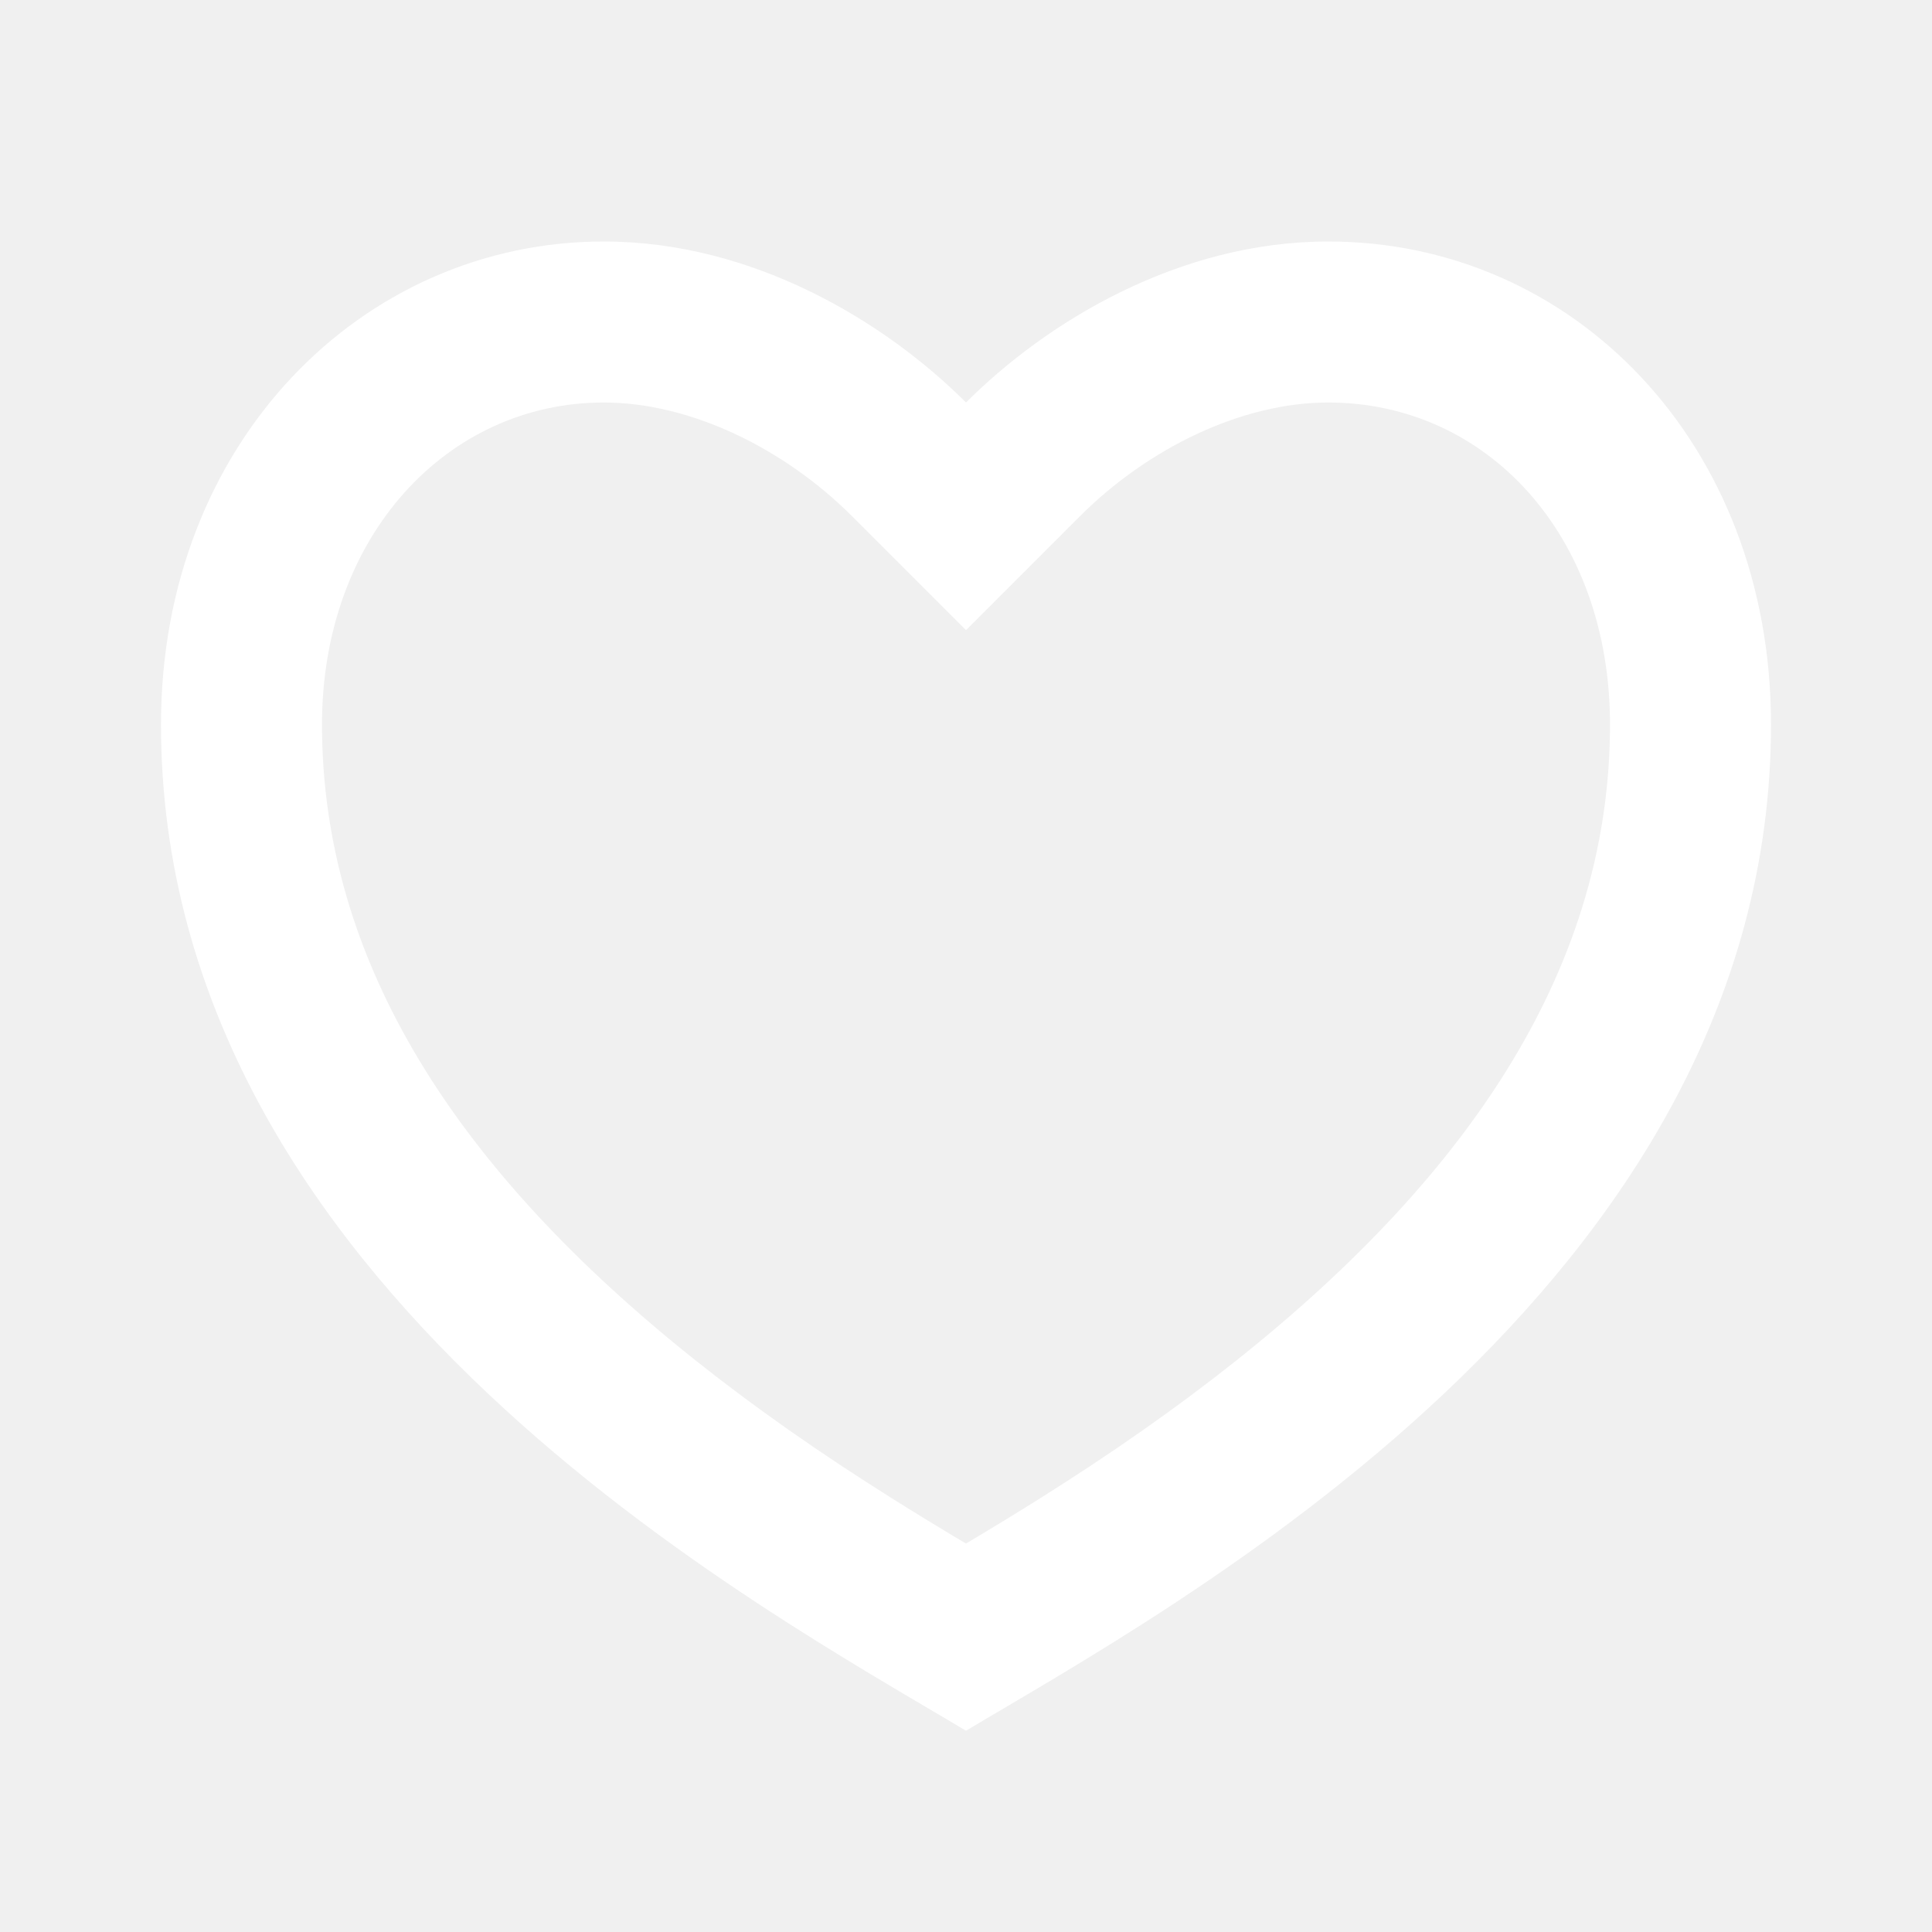
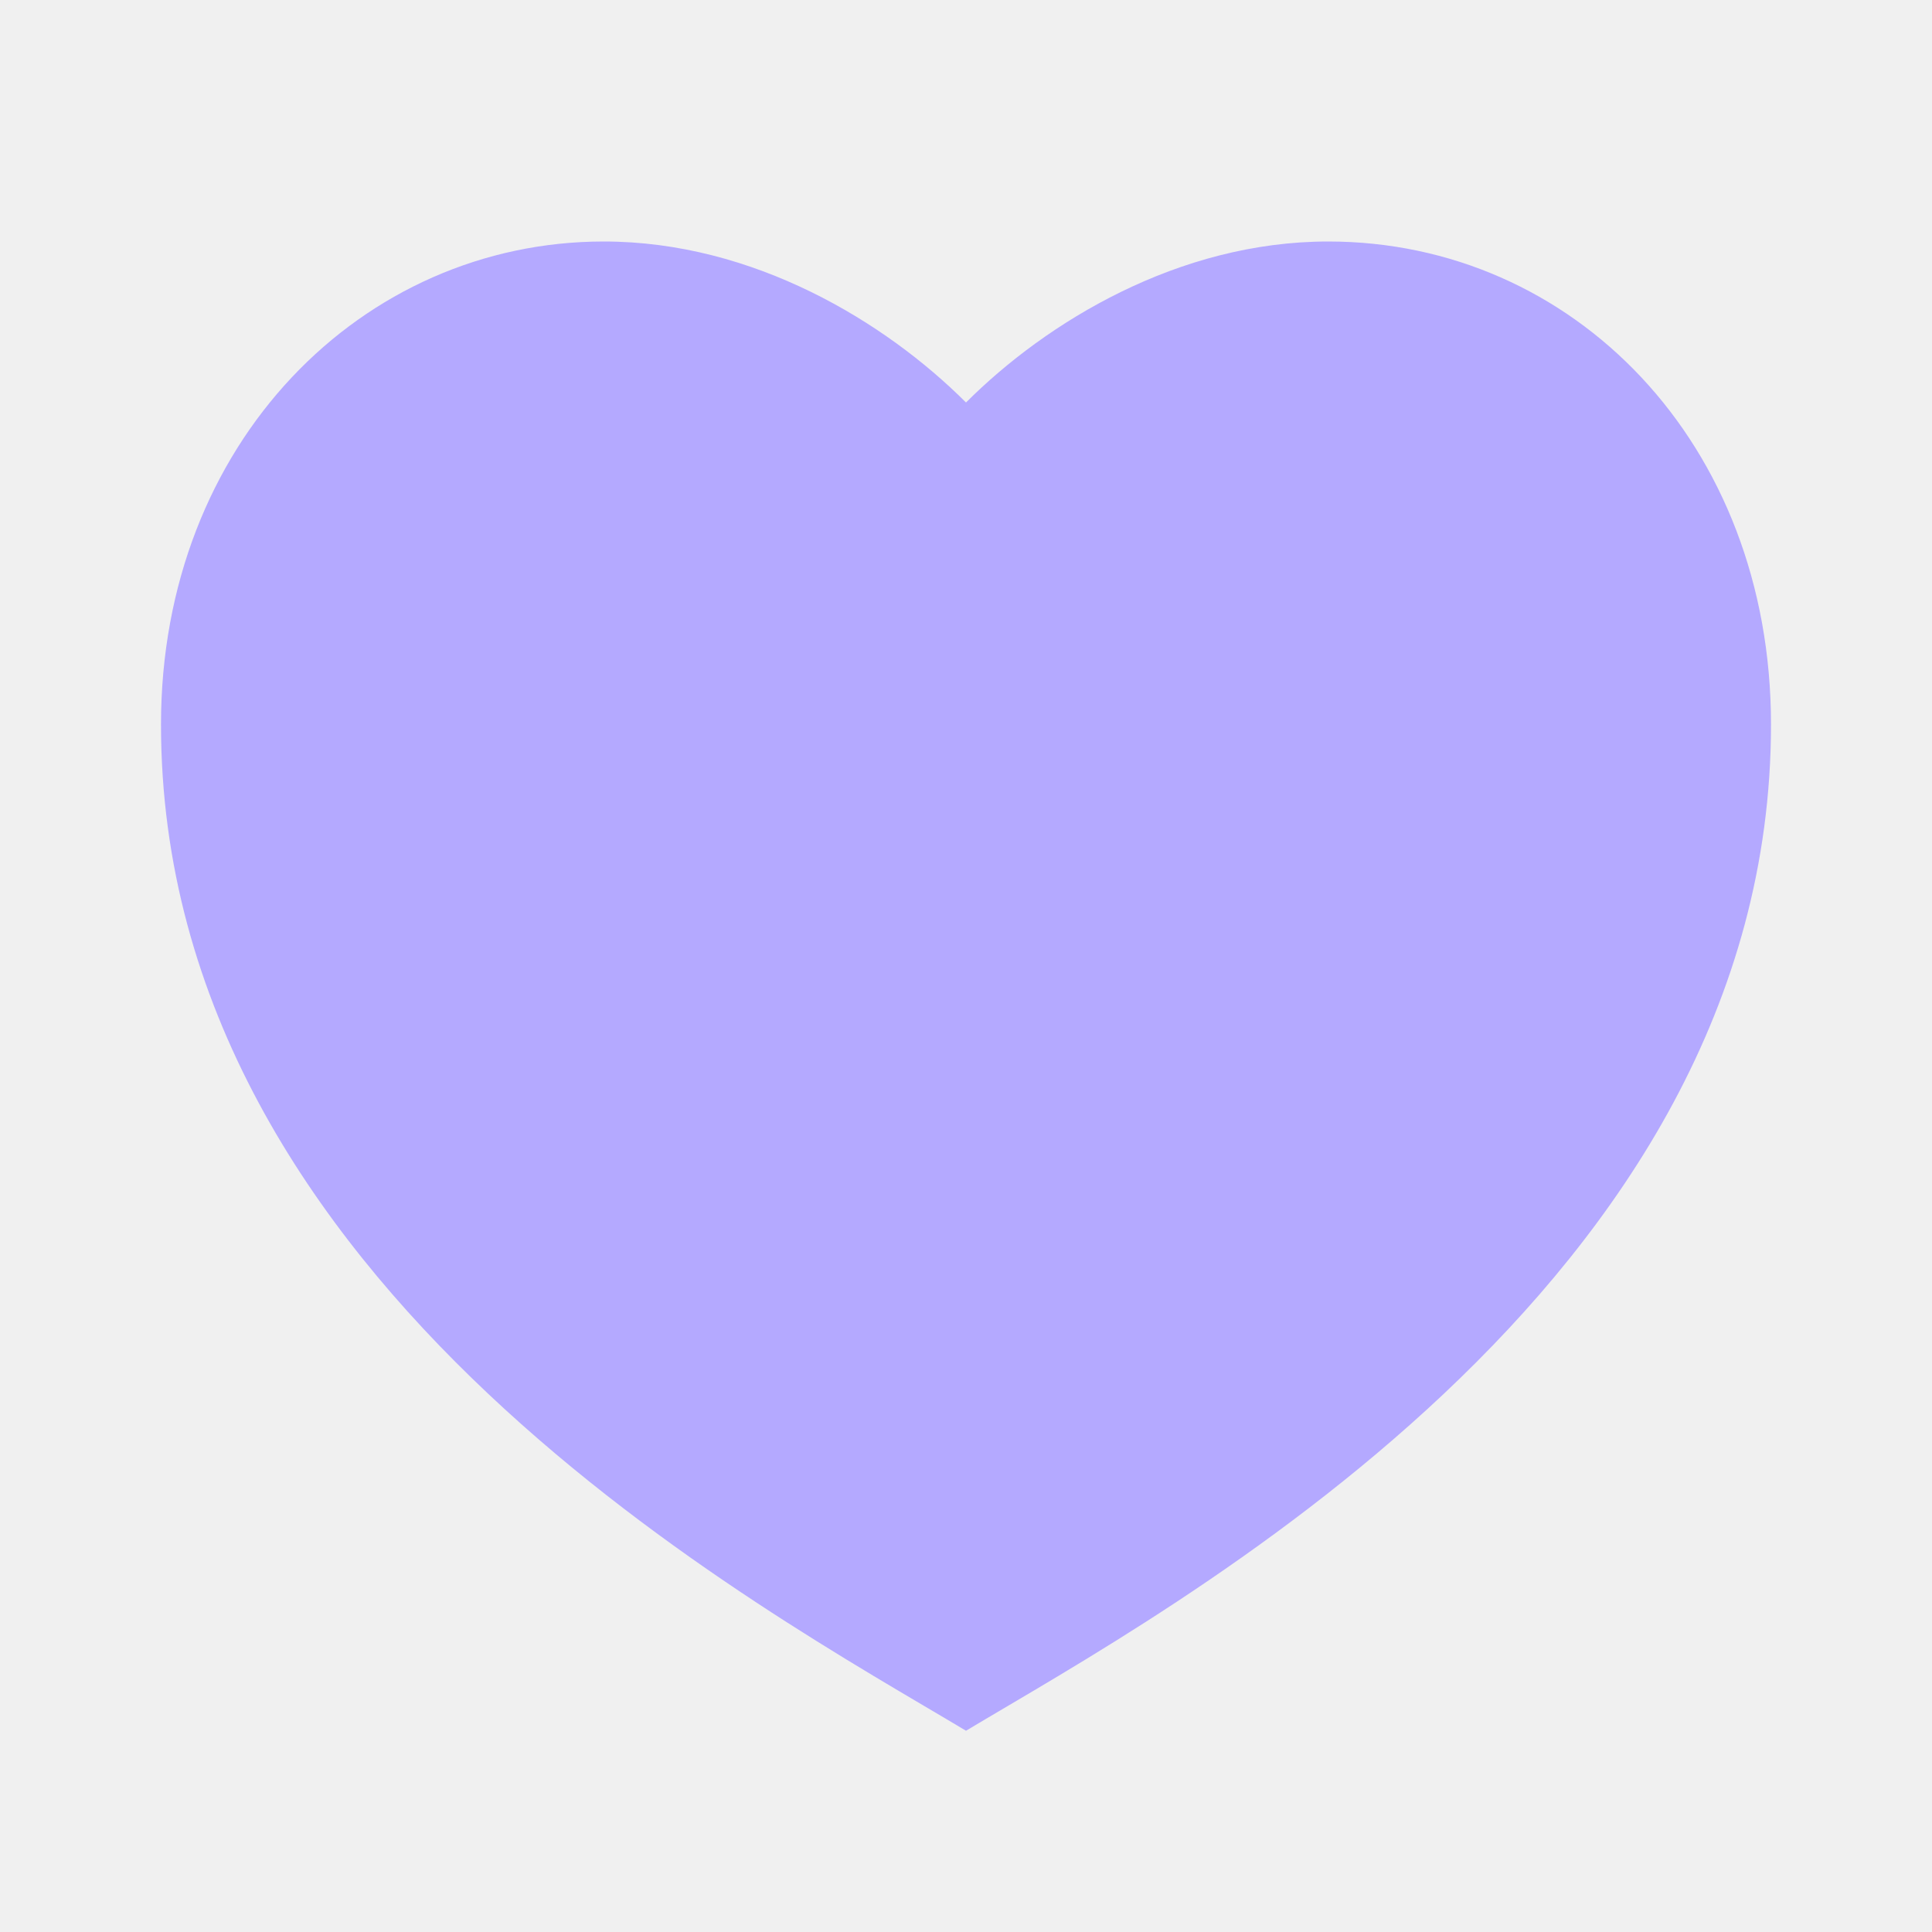
<svg xmlns="http://www.w3.org/2000/svg" width="24" height="24" viewBox="0 0 24 24" fill="none">
-   <path d="M16.5 3C19.538 3 22 5.5 22 9C22 16 14.5 20 12 21.5C9.5 20 2 16 2 9C2 5.5 4.5 3 7.5 3C9.36 3 11 4 12 5C13 4 14.64 3 16.5 3ZM12.934 18.604C13.816 18.049 14.61 17.495 15.355 16.903C18.334 14.533 20 11.944 20 9C20 6.641 18.463 5 16.5 5C15.424 5 14.259 5.569 13.414 6.414L12 7.828L10.586 6.414C9.741 5.569 8.576 5 7.5 5C5.559 5 4 6.657 4 9C4 11.944 5.666 14.533 8.645 16.903C9.39 17.495 10.184 18.049 11.066 18.604C11.365 18.792 11.661 18.973 12 19.175C12.339 18.973 12.635 18.792 12.934 18.604Z" fill="white" />
+   <path d="M16.5 3C19.538 3 22 5.5 22 9C22 16 14.5 20 12 21.5C9.5 20 2 16 2 9C2 5.5 4.5 3 7.5 3C9.36 3 11 4 12 5C13 4 14.64 3 16.5 3Z" fill="#B4A9FF" />
</svg>
